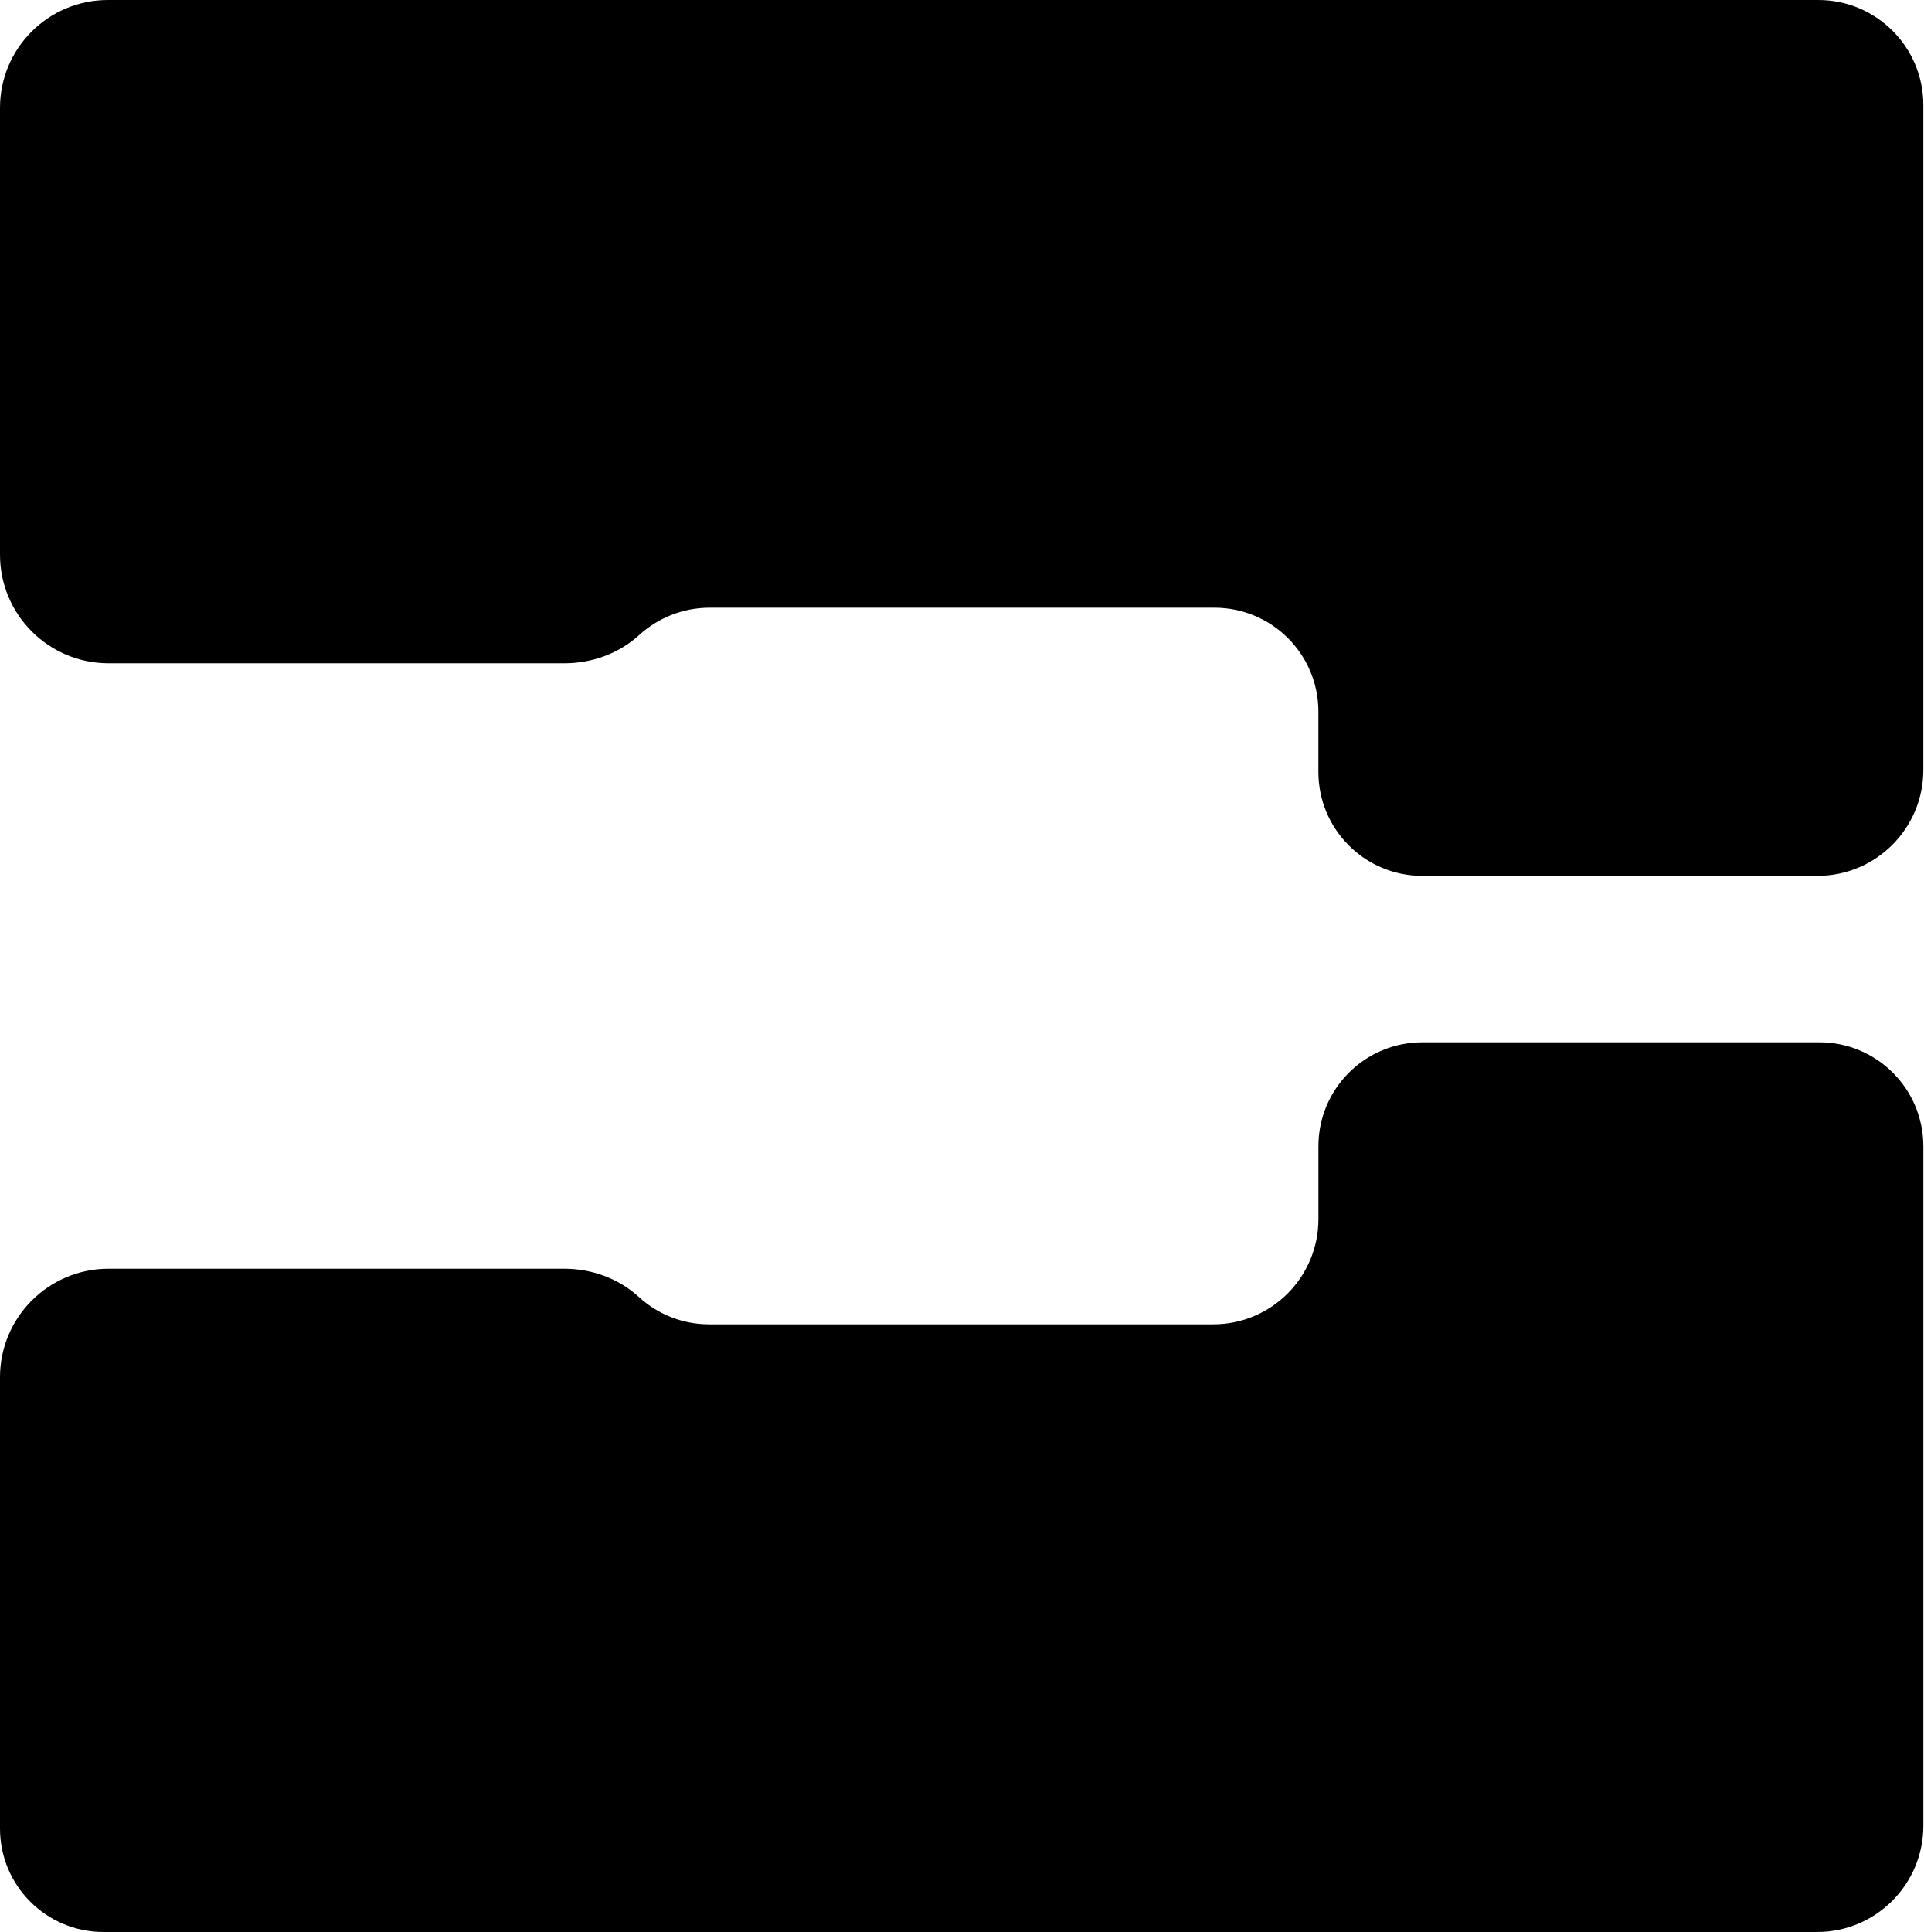
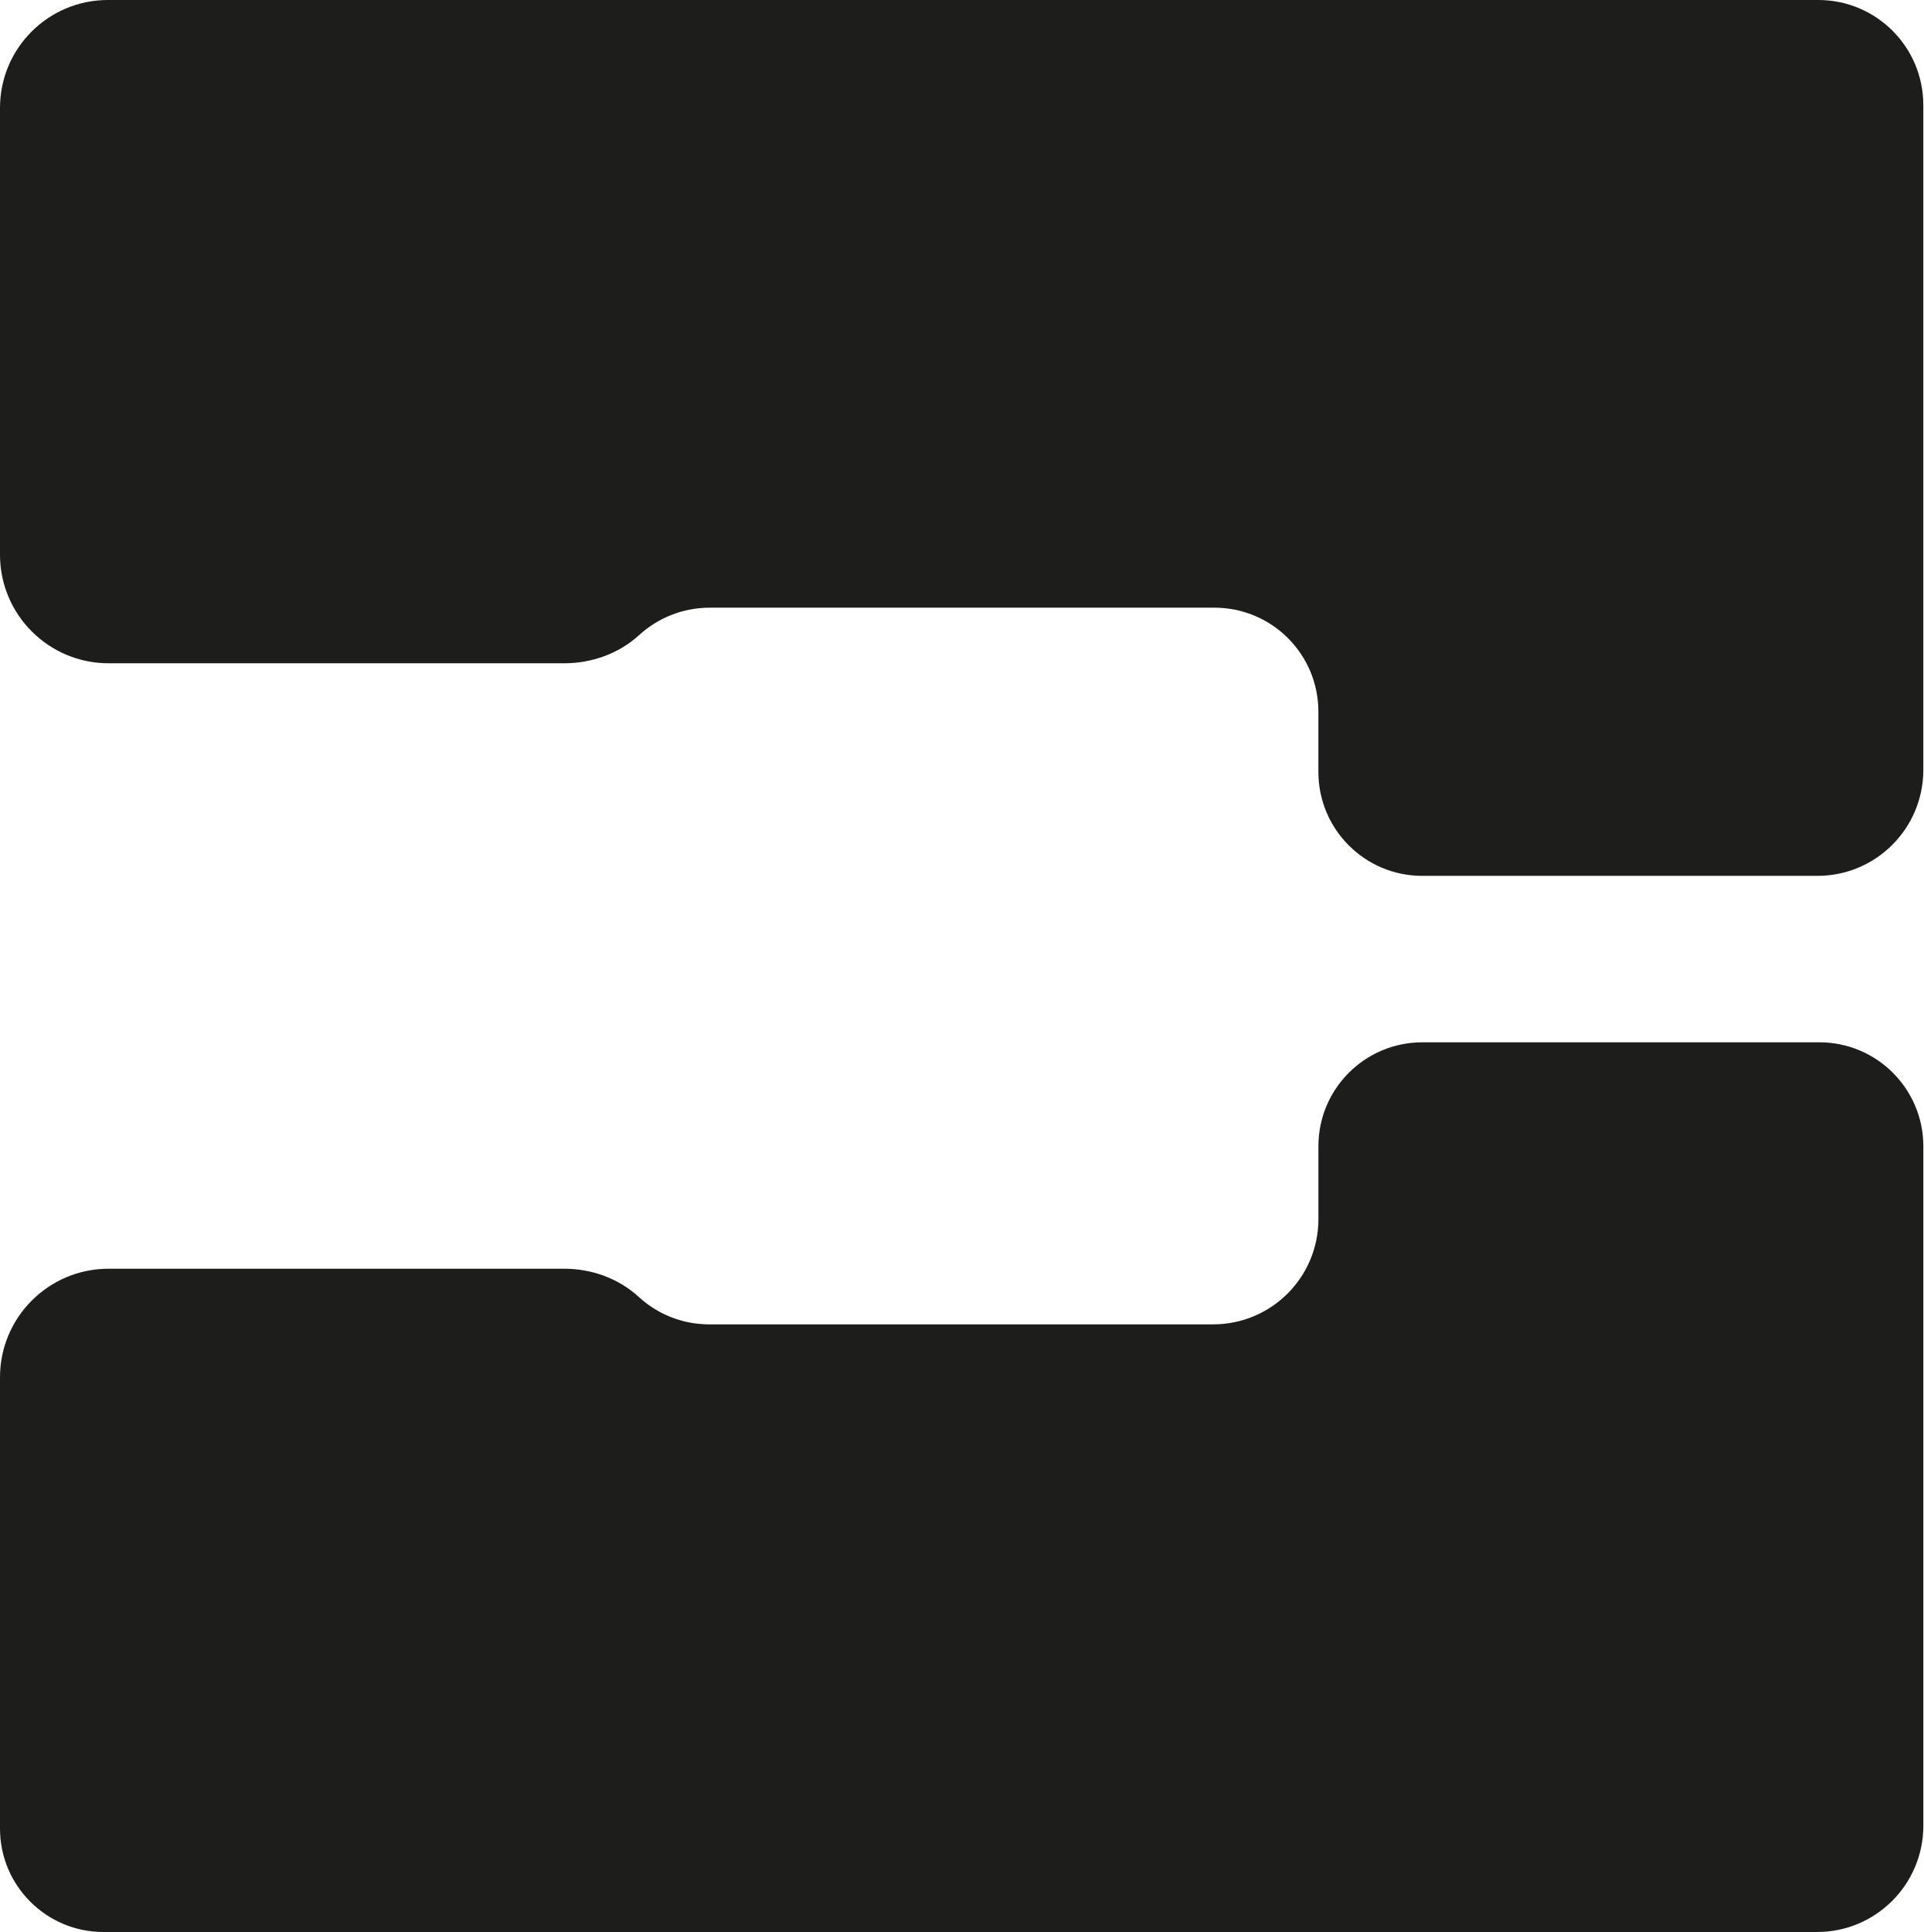
<svg xmlns="http://www.w3.org/2000/svg" id="Layer_2" data-name="Layer 2" viewBox="0 0 708.5 711.6">
+   <defs>
+     <style>
+       .cls-1 {
+         fill: #1d1d1b;
+       }
+     </style>
+   </defs>
  <g id="tipos">
    <g>
-       <path d="M670.19,383.91h-146.25c-21.14,0-38.27,17.14-38.27,38.27v26.86c0,21.4-17.35,38.75-38.75,38.75h-185.67c-10,0-19.1-3.82-25.93-10.09-7.46-6.84-17.36-10.4-27.49-10.4H40c-22.09,0-40,17.91-40,40v166.2c0,21.04,17.06,38.1,38.1,38.1H669.36c21.62,0,39.15-17.53,39.15-39.15v-250.23c0-21.16-17.15-38.32-38.32-38.32Z" />
-       <path d="M669.82,0H39.74C17.79,0,0,17.79,0,39.74V204.3c0,22.09,17.91,40,40,40H207.86c10.16,0,20.09-3.55,27.6-10.4,6.87-6.26,16-10.08,26.02-10.08h185.89c21.15,0,38.29,17.14,38.29,38.29v22.22c0,21.14,17.14,38.27,38.27,38.27h145.56c21.55,0,39.01-17.47,39.01-39.01V38.69c0-21.37-17.32-38.69-38.69-38.69Z" />
+       <path class="cls-1" d="M670.19,383.91h-146.25c-21.14,0-38.27,17.14-38.27,38.27v26.86c0,21.4-17.35,38.75-38.75,38.75h-185.67c-10,0-19.1-3.82-25.93-10.09-7.46-6.84-17.36-10.4-27.49-10.4H40c-22.09,0-40,17.91-40,40v166.2c0,21.04,17.06,38.1,38.1,38.1H669.36c21.62,0,39.15-17.53,39.15-39.15v-250.23c0-21.16-17.15-38.32-38.32-38.32Z" />
+       <path class="cls-1" d="M669.82,0H39.74C17.79,0,0,17.79,0,39.74V204.3c0,22.09,17.91,40,40,40H207.86c10.16,0,20.09-3.55,27.6-10.4,6.87-6.26,16-10.08,26.02-10.08h185.89c21.15,0,38.29,17.14,38.29,38.29v22.22c0,21.14,17.14,38.27,38.27,38.27h145.56c21.55,0,39.01-17.47,39.01-39.01V38.69c0-21.37-17.32-38.69-38.69-38.69Z" />
    </g>
  </g>
</svg>
